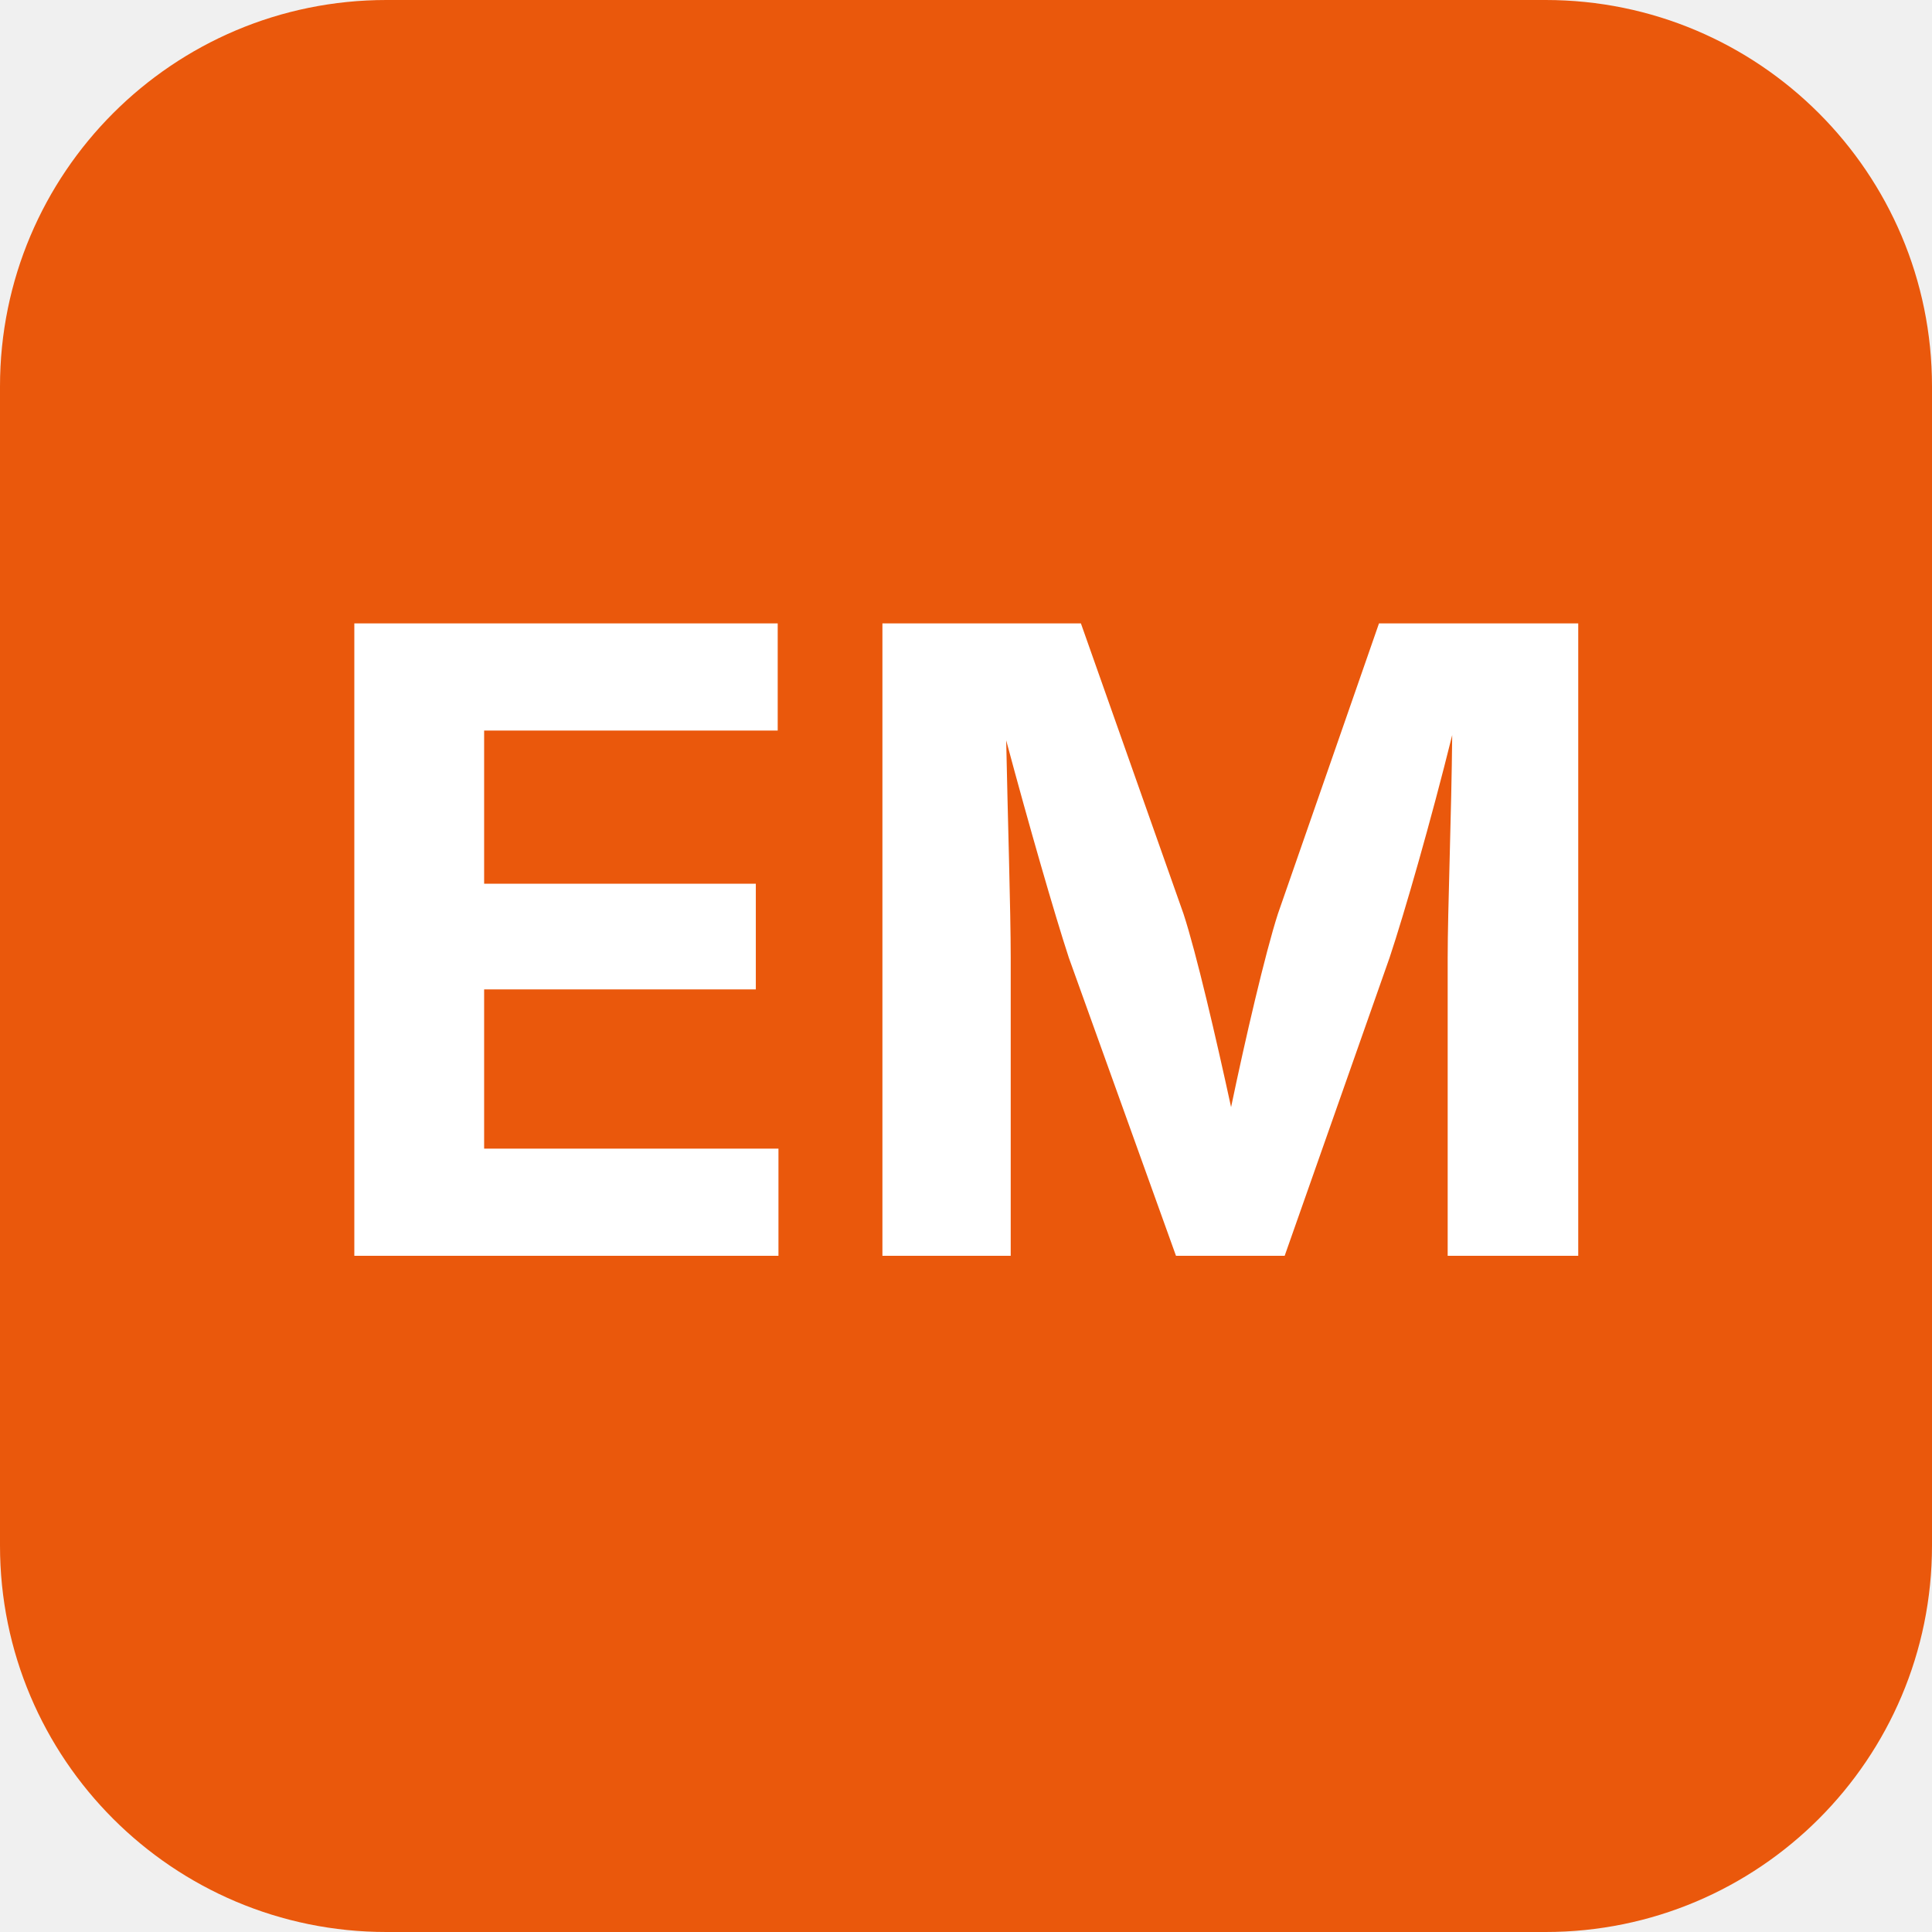
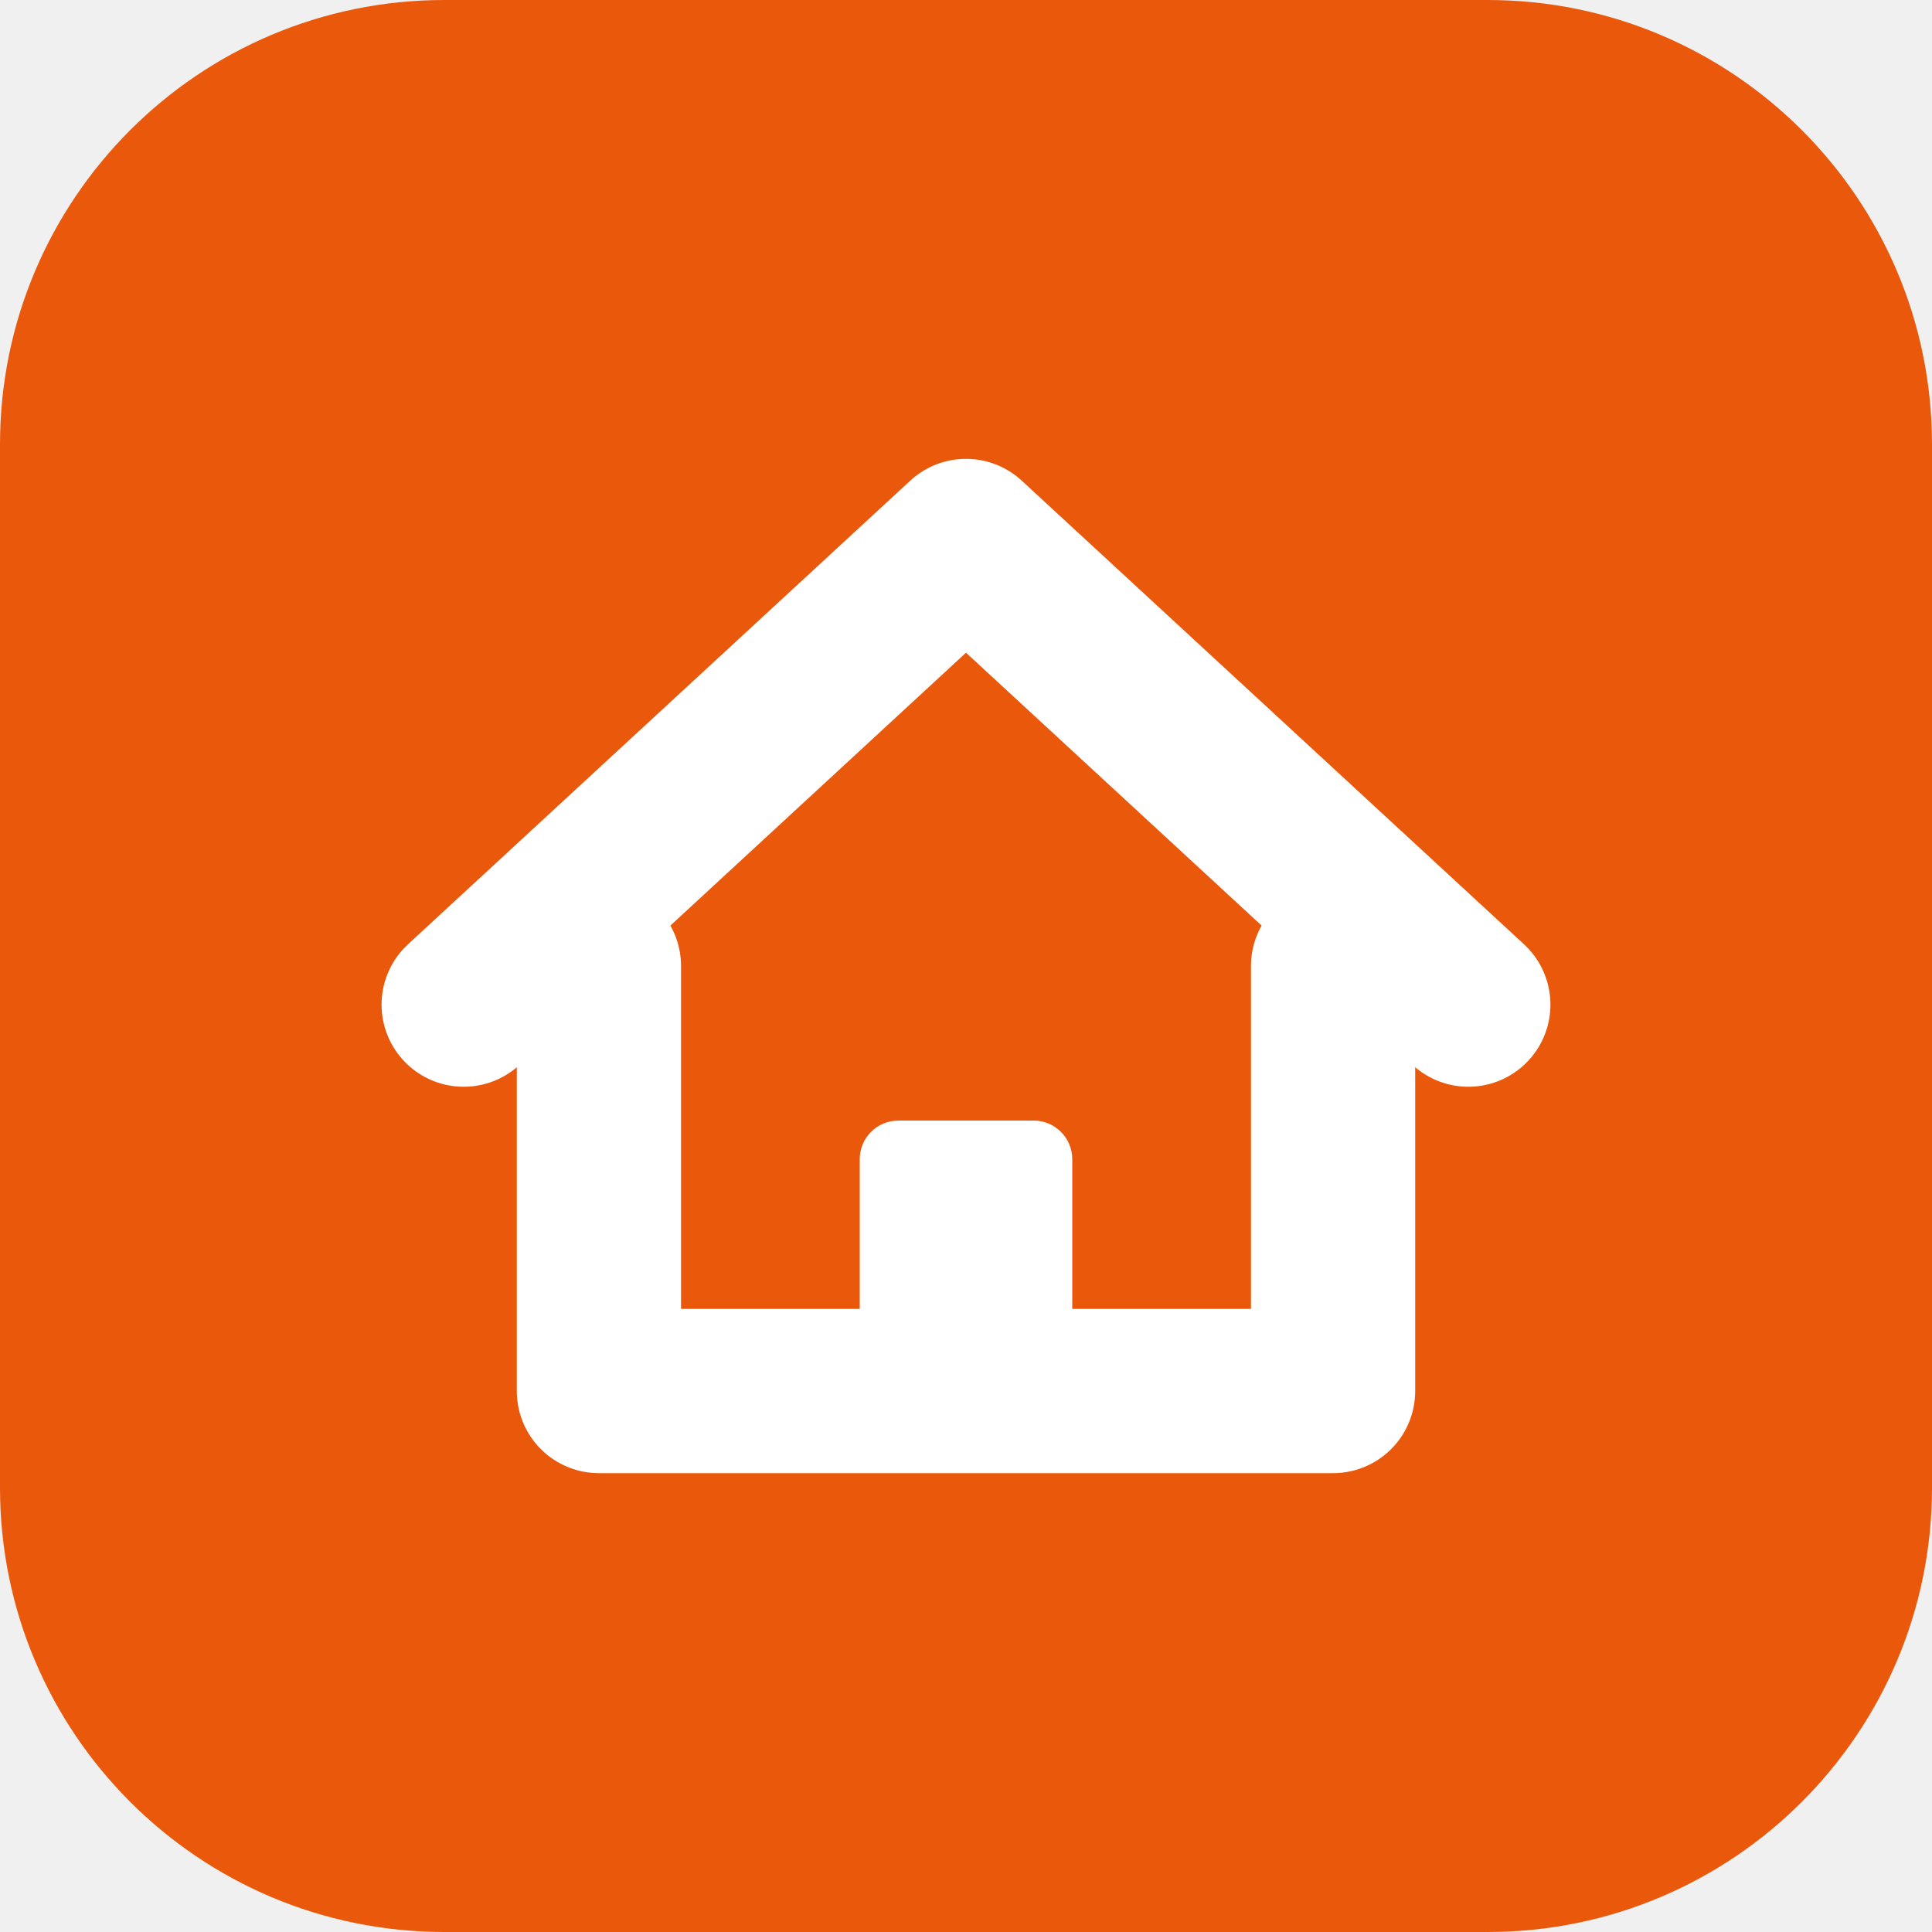
- <svg xmlns="http://www.w3.org/2000/svg" viewBox="0 0 40 40" width="40" height="40">
-   <rect width="40" height="40" rx="8" fill="#ea580c" />
-   <text x="20" y="26" text-anchor="middle" font-family="system-ui,-apple-system,sans-serif" font-size="18" font-weight="700" fill="#fff">EM</text>
+ <svg xmlns="http://www.w3.org/2000/svg" viewBox="0 0 100 100" width="100" height="100" role="img" aria-label="Espinal Multiservicios">
+   <rect width="100" height="100" rx="23" fill="#ea580c" />
+   <g fill="none" stroke="#ffffff" stroke-width="8.5" stroke-linecap="round" stroke-linejoin="round">
+     <path d="M24 52 L50 28 L76 52" />
+     <path d="M31 50 L31 72 L69 72 L69 50" />
+   </g>
+   <rect x="44.5" y="58" width="11" height="14" rx="2" fill="#ffffff" />
</svg>
